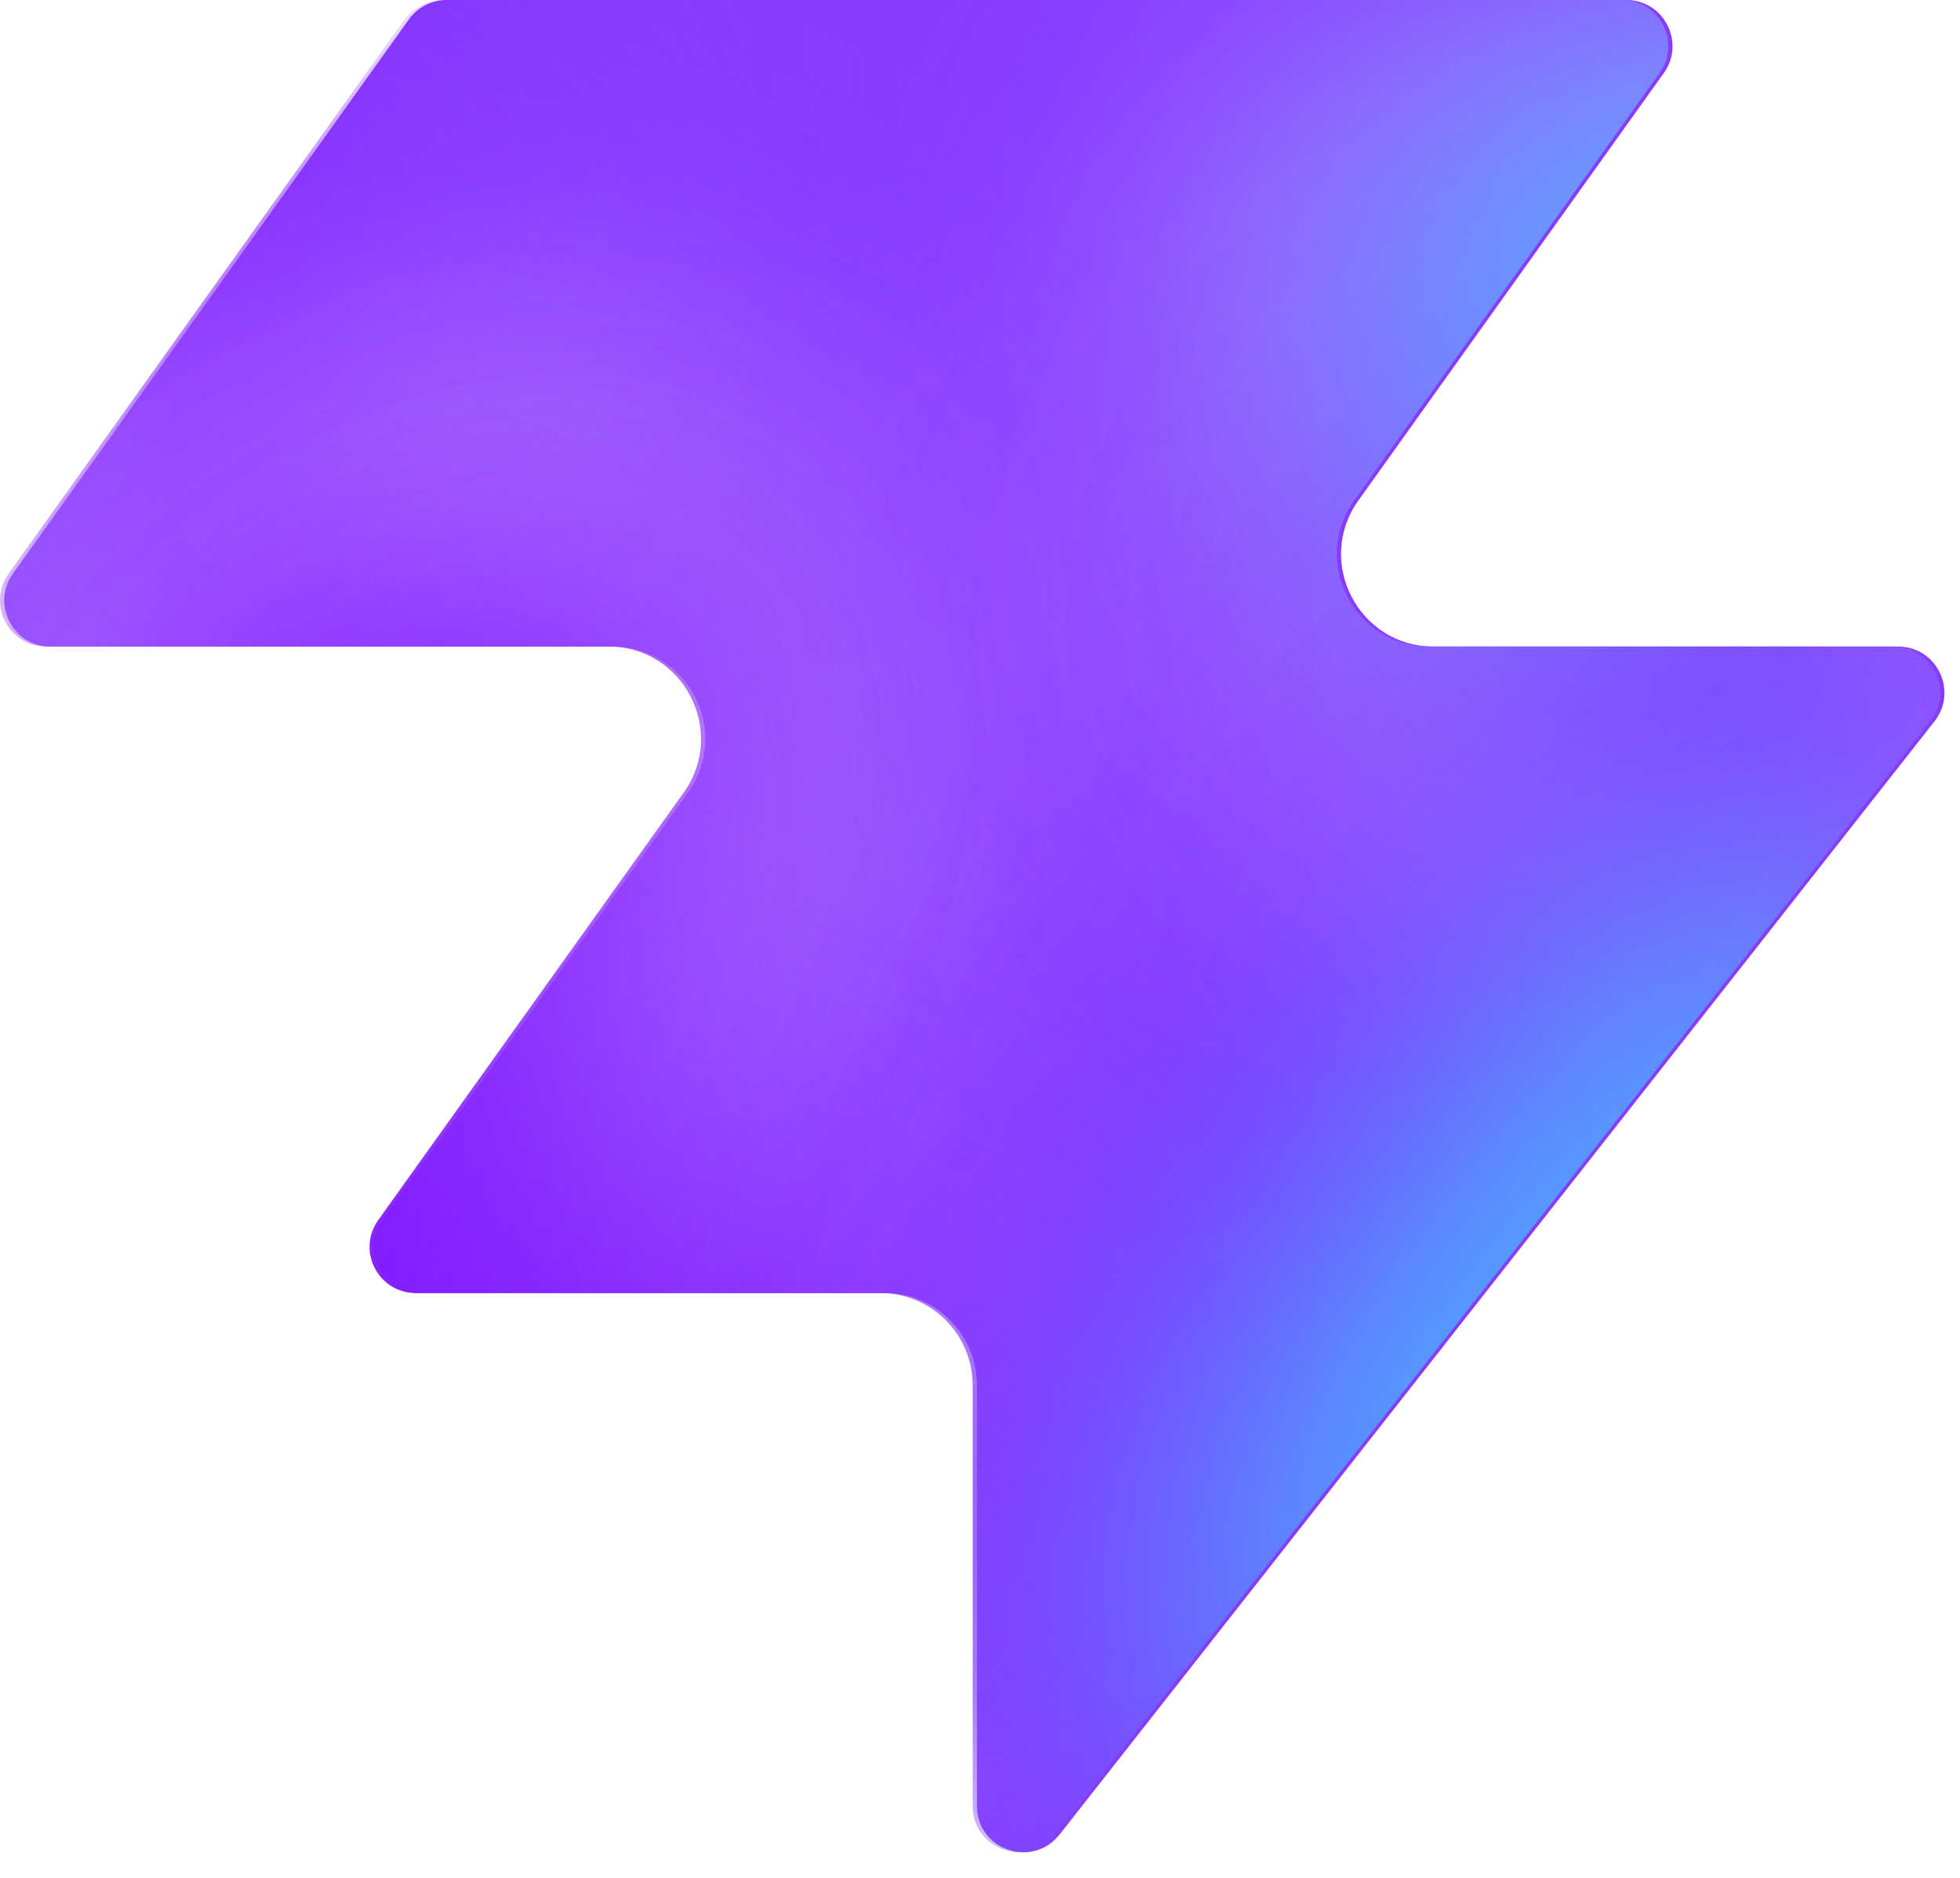
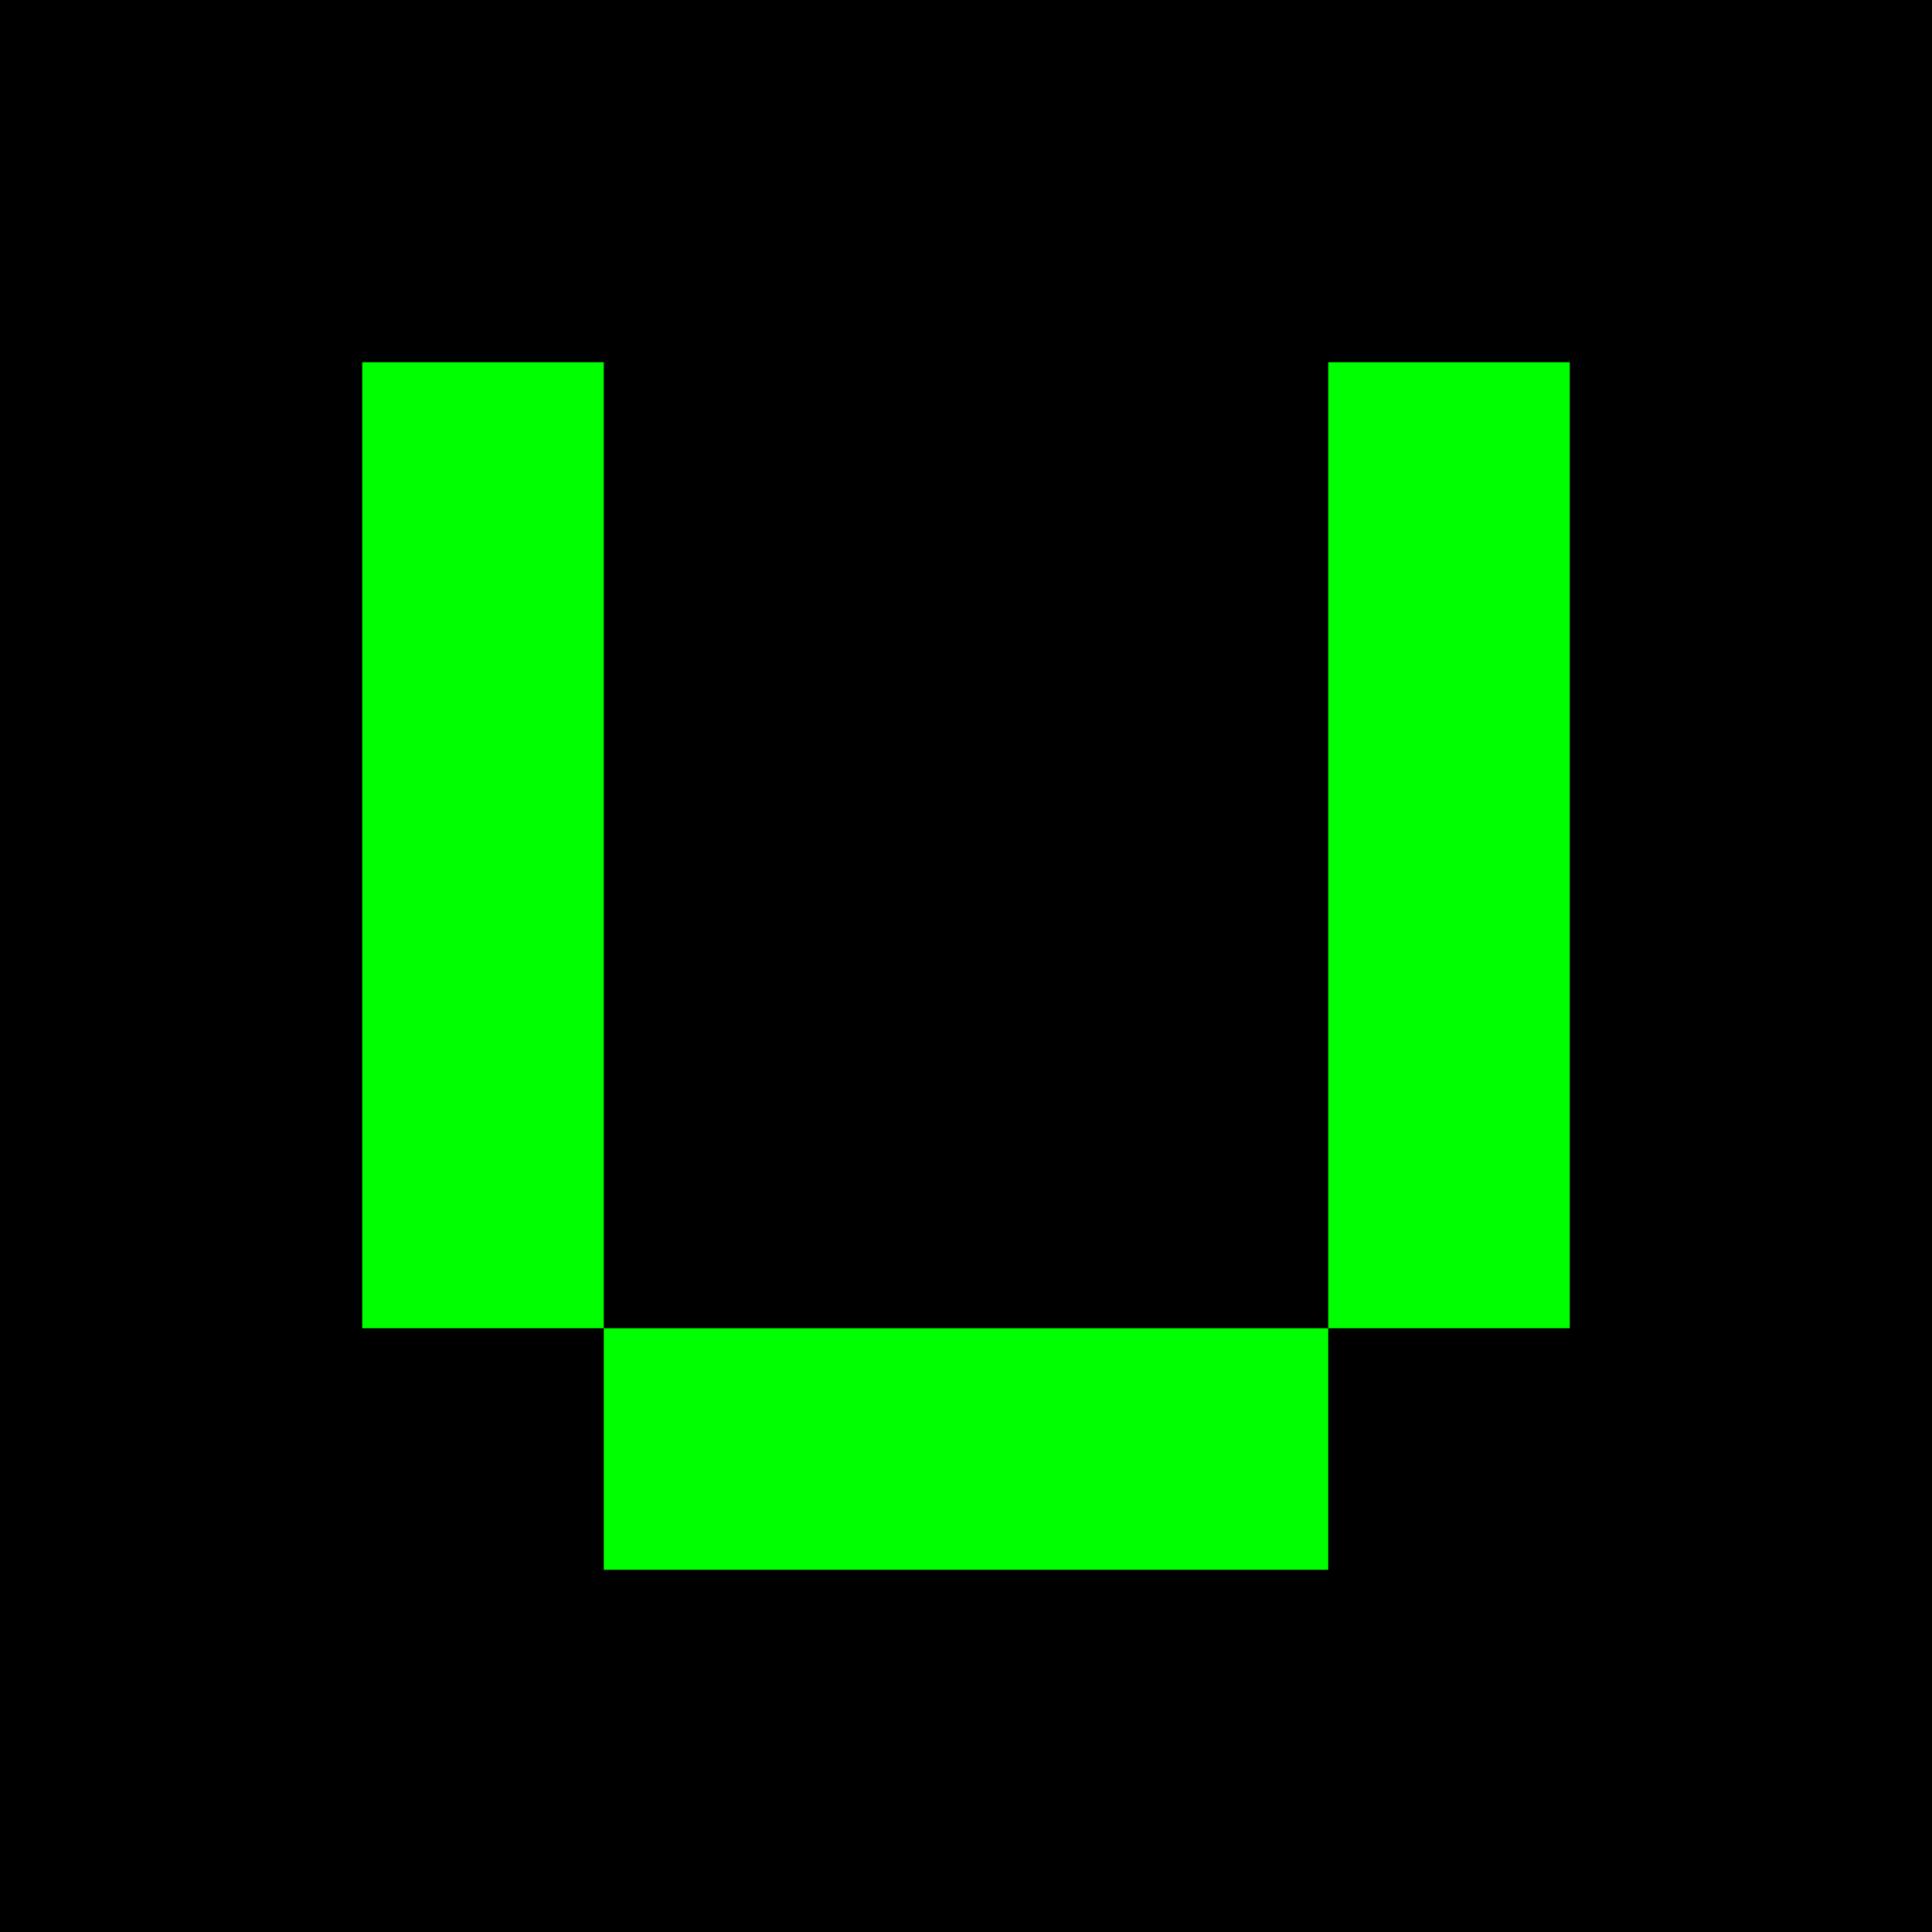
- <svg xmlns="http://www.w3.org/2000/svg" width="48" height="46" fill="none" viewBox="0 0 48 46">
-   <path fill="#863bff" d="M25.946 44.938c-.664.845-2.021.375-2.021-.698V33.937a2.26 2.26 0 0 0-2.262-2.262H10.287c-.92 0-1.456-1.04-.92-1.788l7.48-10.471c1.07-1.497 0-3.578-1.842-3.578H1.237c-.92 0-1.456-1.04-.92-1.788L10.013.474c.214-.297.556-.474.92-.474h28.894c.92 0 1.456 1.04.92 1.788l-7.48 10.471c-1.07 1.498 0 3.579 1.842 3.579h11.377c.943 0 1.473 1.088.89 1.83L25.947 44.94z" style="fill:#863bff;fill:color(display-p3 .525 .23 1);fill-opacity:1" />
-   <mask id="a" width="48" height="46" x="0" y="0" maskUnits="userSpaceOnUse" style="mask-type:alpha">
-     <path fill="#000" d="M25.842 44.938c-.664.844-2.021.375-2.021-.698V33.937a2.26 2.26 0 0 0-2.262-2.262H10.183c-.92 0-1.456-1.04-.92-1.788l7.48-10.471c1.07-1.498 0-3.579-1.842-3.579H1.133c-.92 0-1.456-1.04-.92-1.787L9.91.473c.214-.297.556-.474.92-.474h28.894c.92 0 1.456 1.04.92 1.788l-7.48 10.471c-1.07 1.498 0 3.578 1.842 3.578h11.377c.943 0 1.473 1.088.89 1.832L25.843 44.94z" style="fill:#000;fill-opacity:1" />
-   </mask>
-   <g mask="url(#a)">
-     <g filter="url(#b)">
-       <ellipse cx="5.508" cy="14.704" fill="#ede6ff" rx="5.508" ry="14.704" style="fill:#ede6ff;fill:color(display-p3 .927 .903 1);fill-opacity:1" transform="matrix(.00324 1 1 -.00324 -4.47 31.516)" />
-     </g>
-     <g filter="url(#c)">
-       <ellipse cx="10.399" cy="29.851" fill="#ede6ff" rx="10.399" ry="29.851" style="fill:#ede6ff;fill:color(display-p3 .927 .903 1);fill-opacity:1" transform="matrix(.00324 1 1 -.00324 -39.328 7.883)" />
-     </g>
-     <g filter="url(#d)">
-       <ellipse cx="5.508" cy="30.487" fill="#7e14ff" rx="5.508" ry="30.487" style="fill:#7e14ff;fill:color(display-p3 .492 .077 1);fill-opacity:1" transform="rotate(89.814 -25.913 -14.639)scale(1 -1)" />
-     </g>
-     <g filter="url(#e)">
-       <ellipse cx="5.508" cy="30.599" fill="#7e14ff" rx="5.508" ry="30.599" style="fill:#7e14ff;fill:color(display-p3 .492 .077 1);fill-opacity:1" transform="rotate(89.814 -32.644 -3.334)scale(1 -1)" />
-     </g>
-     <g filter="url(#f)">
-       <ellipse cx="5.508" cy="30.599" fill="#7e14ff" rx="5.508" ry="30.599" style="fill:#7e14ff;fill:color(display-p3 .492 .077 1);fill-opacity:1" transform="matrix(.00324 1 1 -.00324 -34.34 30.47)" />
-     </g>
-     <g filter="url(#g)">
-       <ellipse cx="14.072" cy="22.078" fill="#ede6ff" rx="14.072" ry="22.078" style="fill:#ede6ff;fill:color(display-p3 .927 .903 1);fill-opacity:1" transform="rotate(93.35 24.506 48.493)scale(-1 1)" />
-     </g>
-     <g filter="url(#h)">
-       <ellipse cx="3.47" cy="21.501" fill="#7e14ff" rx="3.47" ry="21.501" style="fill:#7e14ff;fill:color(display-p3 .492 .077 1);fill-opacity:1" transform="rotate(89.009 28.708 47.59)scale(-1 1)" />
-     </g>
-     <g filter="url(#i)">
-       <ellipse cx="3.47" cy="21.501" fill="#7e14ff" rx="3.47" ry="21.501" style="fill:#7e14ff;fill:color(display-p3 .492 .077 1);fill-opacity:1" transform="rotate(89.009 28.708 47.59)scale(-1 1)" />
-     </g>
-     <g filter="url(#j)">
-       <ellipse cx=".387" cy="8.972" fill="#7e14ff" rx="4.407" ry="29.108" style="fill:#7e14ff;fill:color(display-p3 .492 .077 1);fill-opacity:1" transform="rotate(39.51 .387 8.972)" />
-     </g>
-     <g filter="url(#k)">
-       <ellipse cx="47.523" cy="-6.092" fill="#7e14ff" rx="4.407" ry="29.108" style="fill:#7e14ff;fill:color(display-p3 .492 .077 1);fill-opacity:1" transform="rotate(37.892 47.523 -6.092)" />
-     </g>
-     <g filter="url(#l)">
-       <ellipse cx="41.412" cy="6.333" fill="#47bfff" rx="5.971" ry="9.665" style="fill:#47bfff;fill:color(display-p3 .28 .748 1);fill-opacity:1" transform="rotate(37.892 41.412 6.333)" />
-     </g>
-     <g filter="url(#m)">
-       <ellipse cx="-1.879" cy="38.332" fill="#7e14ff" rx="4.407" ry="29.108" style="fill:#7e14ff;fill:color(display-p3 .492 .077 1);fill-opacity:1" transform="rotate(37.892 -1.88 38.332)" />
-     </g>
-     <g filter="url(#n)">
-       <ellipse cx="-1.879" cy="38.332" fill="#7e14ff" rx="4.407" ry="29.108" style="fill:#7e14ff;fill:color(display-p3 .492 .077 1);fill-opacity:1" transform="rotate(37.892 -1.88 38.332)" />
-     </g>
-     <g filter="url(#o)">
-       <ellipse cx="35.651" cy="29.907" fill="#7e14ff" rx="4.407" ry="29.108" style="fill:#7e14ff;fill:color(display-p3 .492 .077 1);fill-opacity:1" transform="rotate(37.892 35.651 29.907)" />
-     </g>
-     <g filter="url(#p)">
-       <ellipse cx="38.418" cy="32.4" fill="#47bfff" rx="5.971" ry="15.297" style="fill:#47bfff;fill:color(display-p3 .28 .748 1);fill-opacity:1" transform="rotate(37.892 38.418 32.4)" />
-     </g>
-   </g>
-   <defs>
-     <filter id="b" width="60.045" height="41.654" x="-19.77" y="16.149" color-interpolation-filters="sRGB" filterUnits="userSpaceOnUse">
-       <feFlood flood-opacity="0" result="BackgroundImageFix" />
-       <feBlend in="SourceGraphic" in2="BackgroundImageFix" result="shape" />
-       <feGaussianBlur result="effect1_foregroundBlur_2002_17158" stdDeviation="7.659" />
-     </filter>
-     <filter id="c" width="90.34" height="51.437" x="-54.613" y="-7.533" color-interpolation-filters="sRGB" filterUnits="userSpaceOnUse">
-       <feFlood flood-opacity="0" result="BackgroundImageFix" />
-       <feBlend in="SourceGraphic" in2="BackgroundImageFix" result="shape" />
-       <feGaussianBlur result="effect1_foregroundBlur_2002_17158" stdDeviation="7.659" />
-     </filter>
-     <filter id="d" width="79.355" height="29.4" x="-49.64" y="2.03" color-interpolation-filters="sRGB" filterUnits="userSpaceOnUse">
-       <feFlood flood-opacity="0" result="BackgroundImageFix" />
-       <feBlend in="SourceGraphic" in2="BackgroundImageFix" result="shape" />
-       <feGaussianBlur result="effect1_foregroundBlur_2002_17158" stdDeviation="4.596" />
-     </filter>
-     <filter id="e" width="79.579" height="29.4" x="-45.045" y="20.029" color-interpolation-filters="sRGB" filterUnits="userSpaceOnUse">
-       <feFlood flood-opacity="0" result="BackgroundImageFix" />
-       <feBlend in="SourceGraphic" in2="BackgroundImageFix" result="shape" />
-       <feGaussianBlur result="effect1_foregroundBlur_2002_17158" stdDeviation="4.596" />
-     </filter>
-     <filter id="f" width="79.579" height="29.4" x="-43.513" y="21.178" color-interpolation-filters="sRGB" filterUnits="userSpaceOnUse">
-       <feFlood flood-opacity="0" result="BackgroundImageFix" />
-       <feBlend in="SourceGraphic" in2="BackgroundImageFix" result="shape" />
-       <feGaussianBlur result="effect1_foregroundBlur_2002_17158" stdDeviation="4.596" />
-     </filter>
-     <filter id="g" width="74.749" height="58.852" x="15.756" y="-17.901" color-interpolation-filters="sRGB" filterUnits="userSpaceOnUse">
-       <feFlood flood-opacity="0" result="BackgroundImageFix" />
-       <feBlend in="SourceGraphic" in2="BackgroundImageFix" result="shape" />
-       <feGaussianBlur result="effect1_foregroundBlur_2002_17158" stdDeviation="7.659" />
-     </filter>
-     <filter id="h" width="61.377" height="25.362" x="23.548" y="2.284" color-interpolation-filters="sRGB" filterUnits="userSpaceOnUse">
-       <feFlood flood-opacity="0" result="BackgroundImageFix" />
-       <feBlend in="SourceGraphic" in2="BackgroundImageFix" result="shape" />
-       <feGaussianBlur result="effect1_foregroundBlur_2002_17158" stdDeviation="4.596" />
-     </filter>
-     <filter id="i" width="61.377" height="25.362" x="23.548" y="2.284" color-interpolation-filters="sRGB" filterUnits="userSpaceOnUse">
-       <feFlood flood-opacity="0" result="BackgroundImageFix" />
-       <feBlend in="SourceGraphic" in2="BackgroundImageFix" result="shape" />
-       <feGaussianBlur result="effect1_foregroundBlur_2002_17158" stdDeviation="4.596" />
-     </filter>
-     <filter id="j" width="56.045" height="63.649" x="-27.636" y="-22.853" color-interpolation-filters="sRGB" filterUnits="userSpaceOnUse">
-       <feFlood flood-opacity="0" result="BackgroundImageFix" />
-       <feBlend in="SourceGraphic" in2="BackgroundImageFix" result="shape" />
-       <feGaussianBlur result="effect1_foregroundBlur_2002_17158" stdDeviation="4.596" />
-     </filter>
-     <filter id="k" width="54.814" height="64.646" x="20.116" y="-38.415" color-interpolation-filters="sRGB" filterUnits="userSpaceOnUse">
-       <feFlood flood-opacity="0" result="BackgroundImageFix" />
-       <feBlend in="SourceGraphic" in2="BackgroundImageFix" result="shape" />
-       <feGaussianBlur result="effect1_foregroundBlur_2002_17158" stdDeviation="4.596" />
-     </filter>
-     <filter id="l" width="33.541" height="35.313" x="24.641" y="-11.323" color-interpolation-filters="sRGB" filterUnits="userSpaceOnUse">
-       <feFlood flood-opacity="0" result="BackgroundImageFix" />
-       <feBlend in="SourceGraphic" in2="BackgroundImageFix" result="shape" />
-       <feGaussianBlur result="effect1_foregroundBlur_2002_17158" stdDeviation="4.596" />
-     </filter>
-     <filter id="m" width="54.814" height="64.646" x="-29.286" y="6.009" color-interpolation-filters="sRGB" filterUnits="userSpaceOnUse">
-       <feFlood flood-opacity="0" result="BackgroundImageFix" />
-       <feBlend in="SourceGraphic" in2="BackgroundImageFix" result="shape" />
-       <feGaussianBlur result="effect1_foregroundBlur_2002_17158" stdDeviation="4.596" />
-     </filter>
-     <filter id="n" width="54.814" height="64.646" x="-29.286" y="6.009" color-interpolation-filters="sRGB" filterUnits="userSpaceOnUse">
-       <feFlood flood-opacity="0" result="BackgroundImageFix" />
-       <feBlend in="SourceGraphic" in2="BackgroundImageFix" result="shape" />
-       <feGaussianBlur result="effect1_foregroundBlur_2002_17158" stdDeviation="4.596" />
-     </filter>
-     <filter id="o" width="54.814" height="64.646" x="8.244" y="-2.416" color-interpolation-filters="sRGB" filterUnits="userSpaceOnUse">
-       <feFlood flood-opacity="0" result="BackgroundImageFix" />
-       <feBlend in="SourceGraphic" in2="BackgroundImageFix" result="shape" />
-       <feGaussianBlur result="effect1_foregroundBlur_2002_17158" stdDeviation="4.596" />
-     </filter>
-     <filter id="p" width="39.409" height="43.623" x="18.713" y="10.588" color-interpolation-filters="sRGB" filterUnits="userSpaceOnUse">
-       <feFlood flood-opacity="0" result="BackgroundImageFix" />
-       <feBlend in="SourceGraphic" in2="BackgroundImageFix" result="shape" />
-       <feGaussianBlur result="effect1_foregroundBlur_2002_17158" stdDeviation="4.596" />
-     </filter>
-   </defs>
+ <svg xmlns="http://www.w3.org/2000/svg" width="32" height="32" viewBox="0 0 32 32" fill="none">
+   <rect width="32" height="32" fill="black" />
+   <rect x="6" y="6" width="4" height="16" fill="#00FF00" />
+   <rect x="22" y="6" width="4" height="16" fill="#00FF00" />
+   <rect x="10" y="22" width="12" height="4" fill="#00FF00" />
</svg>
